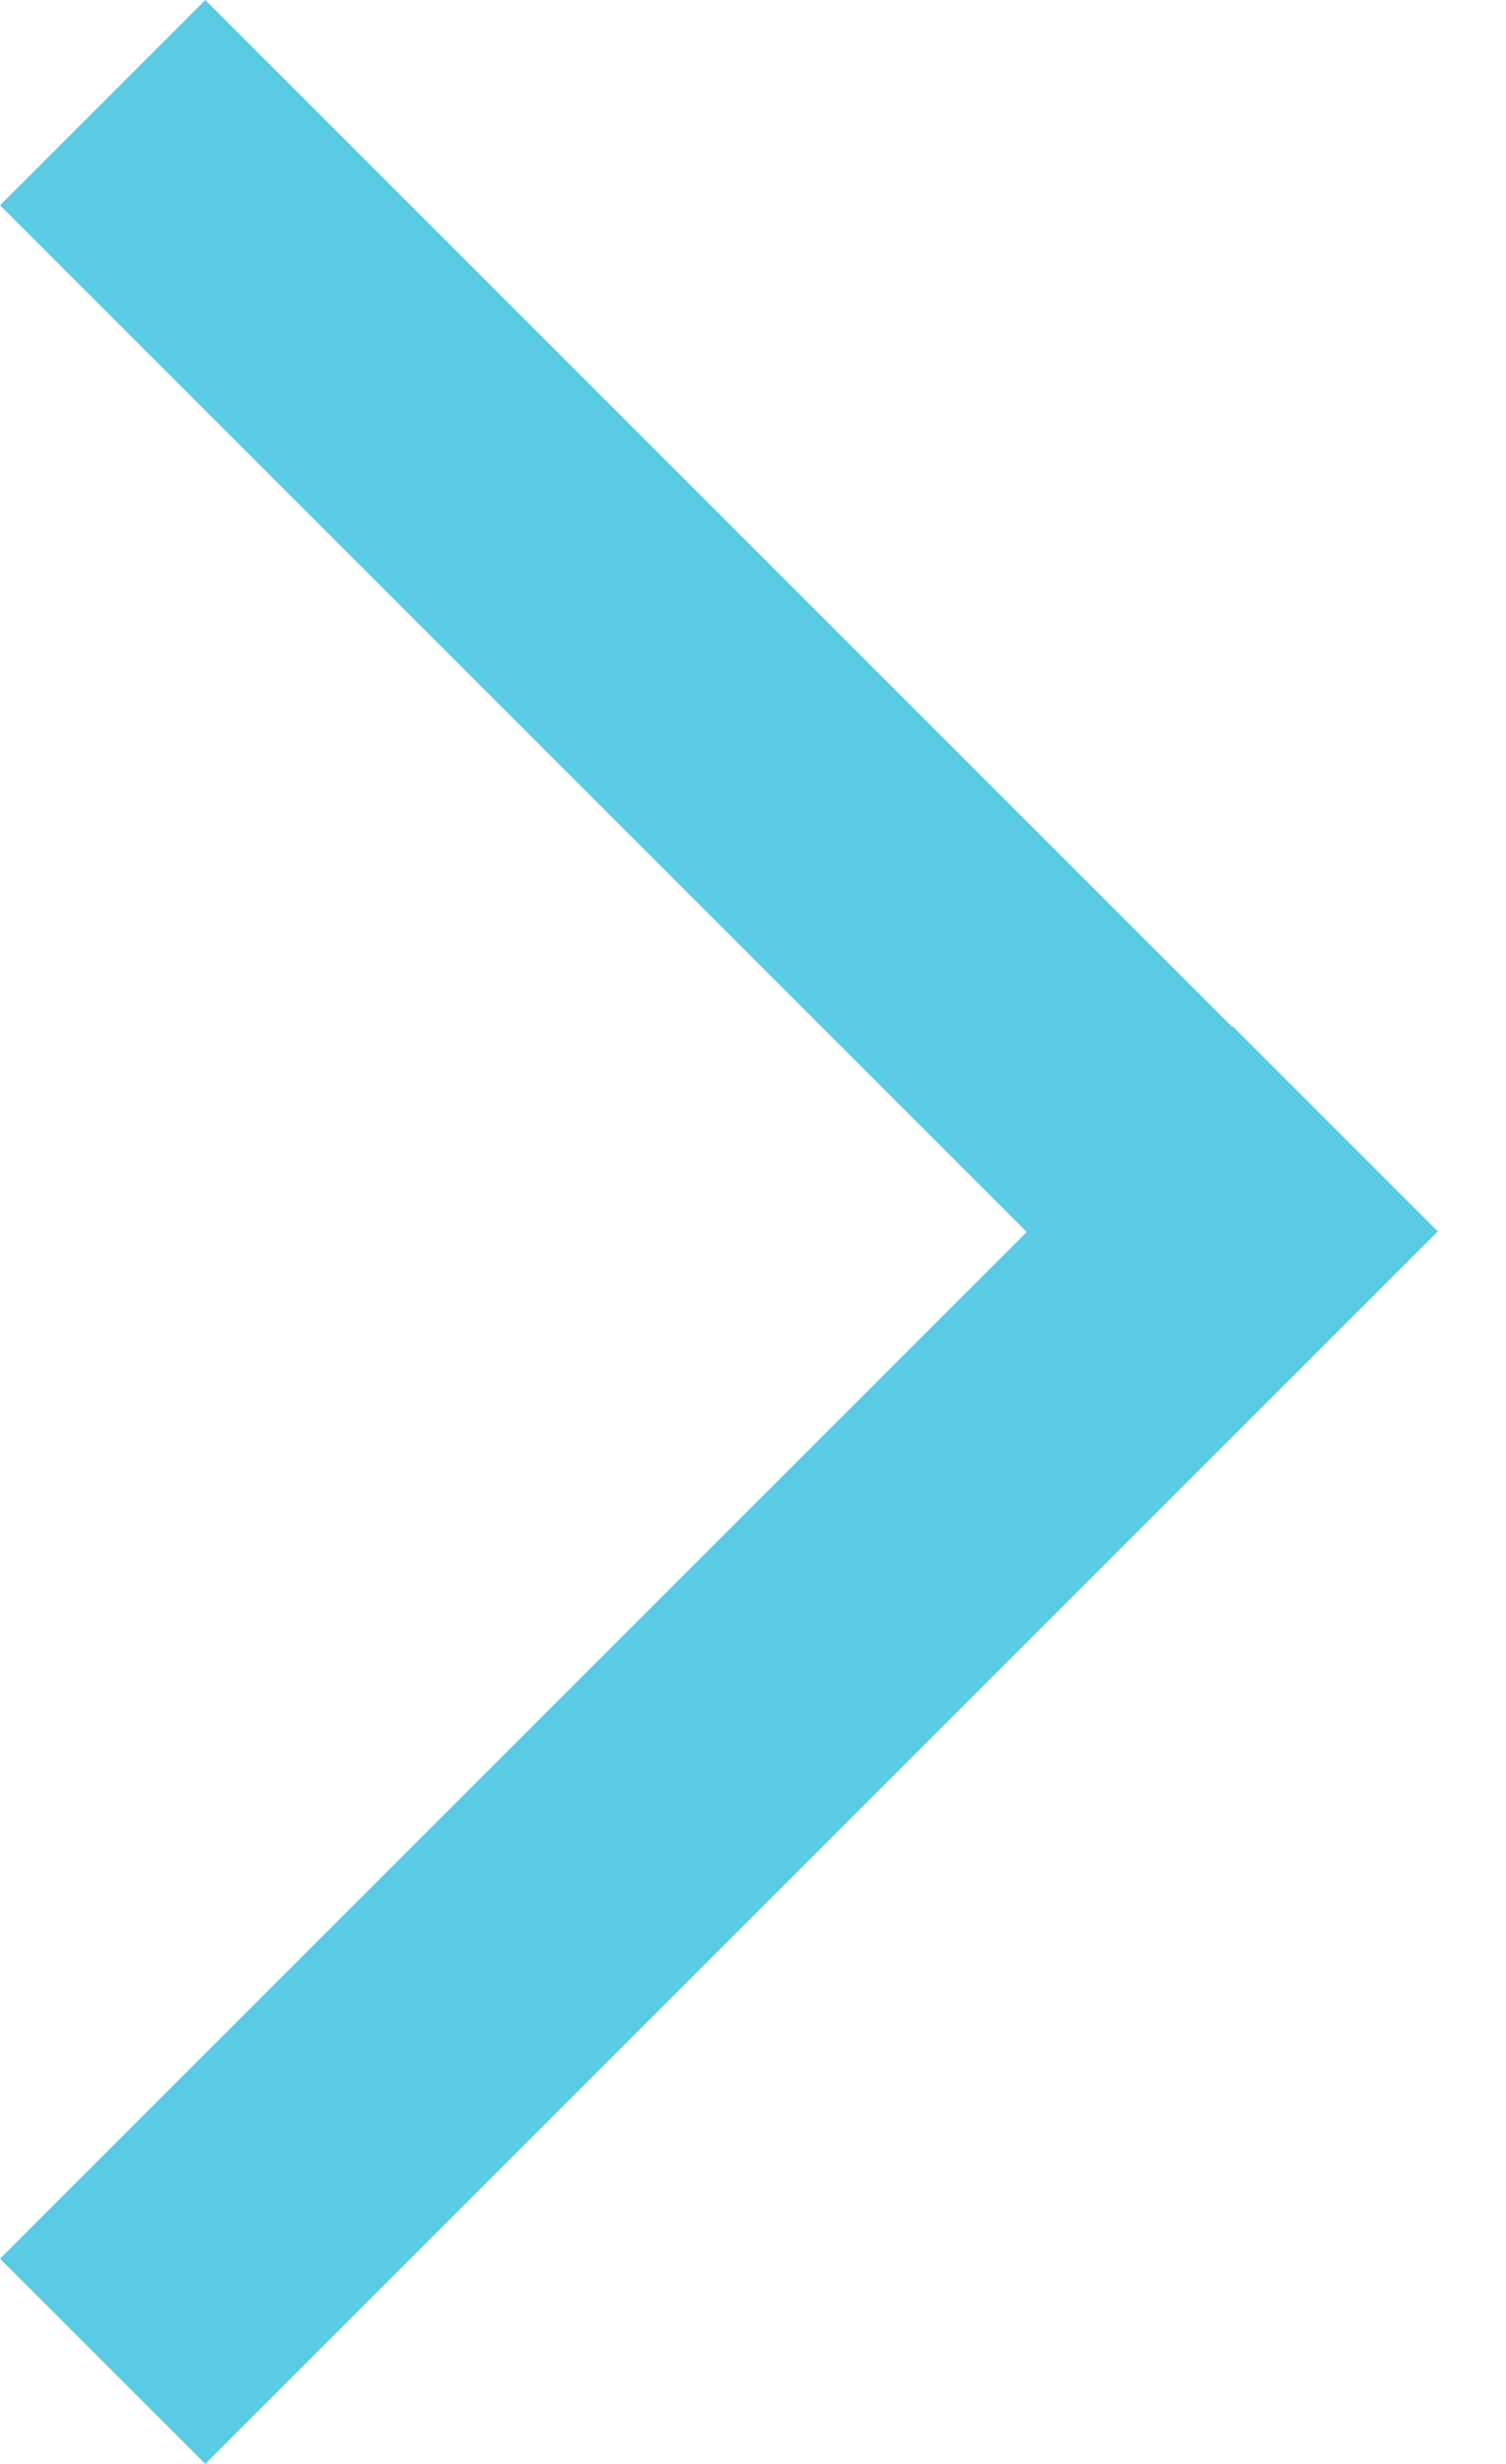
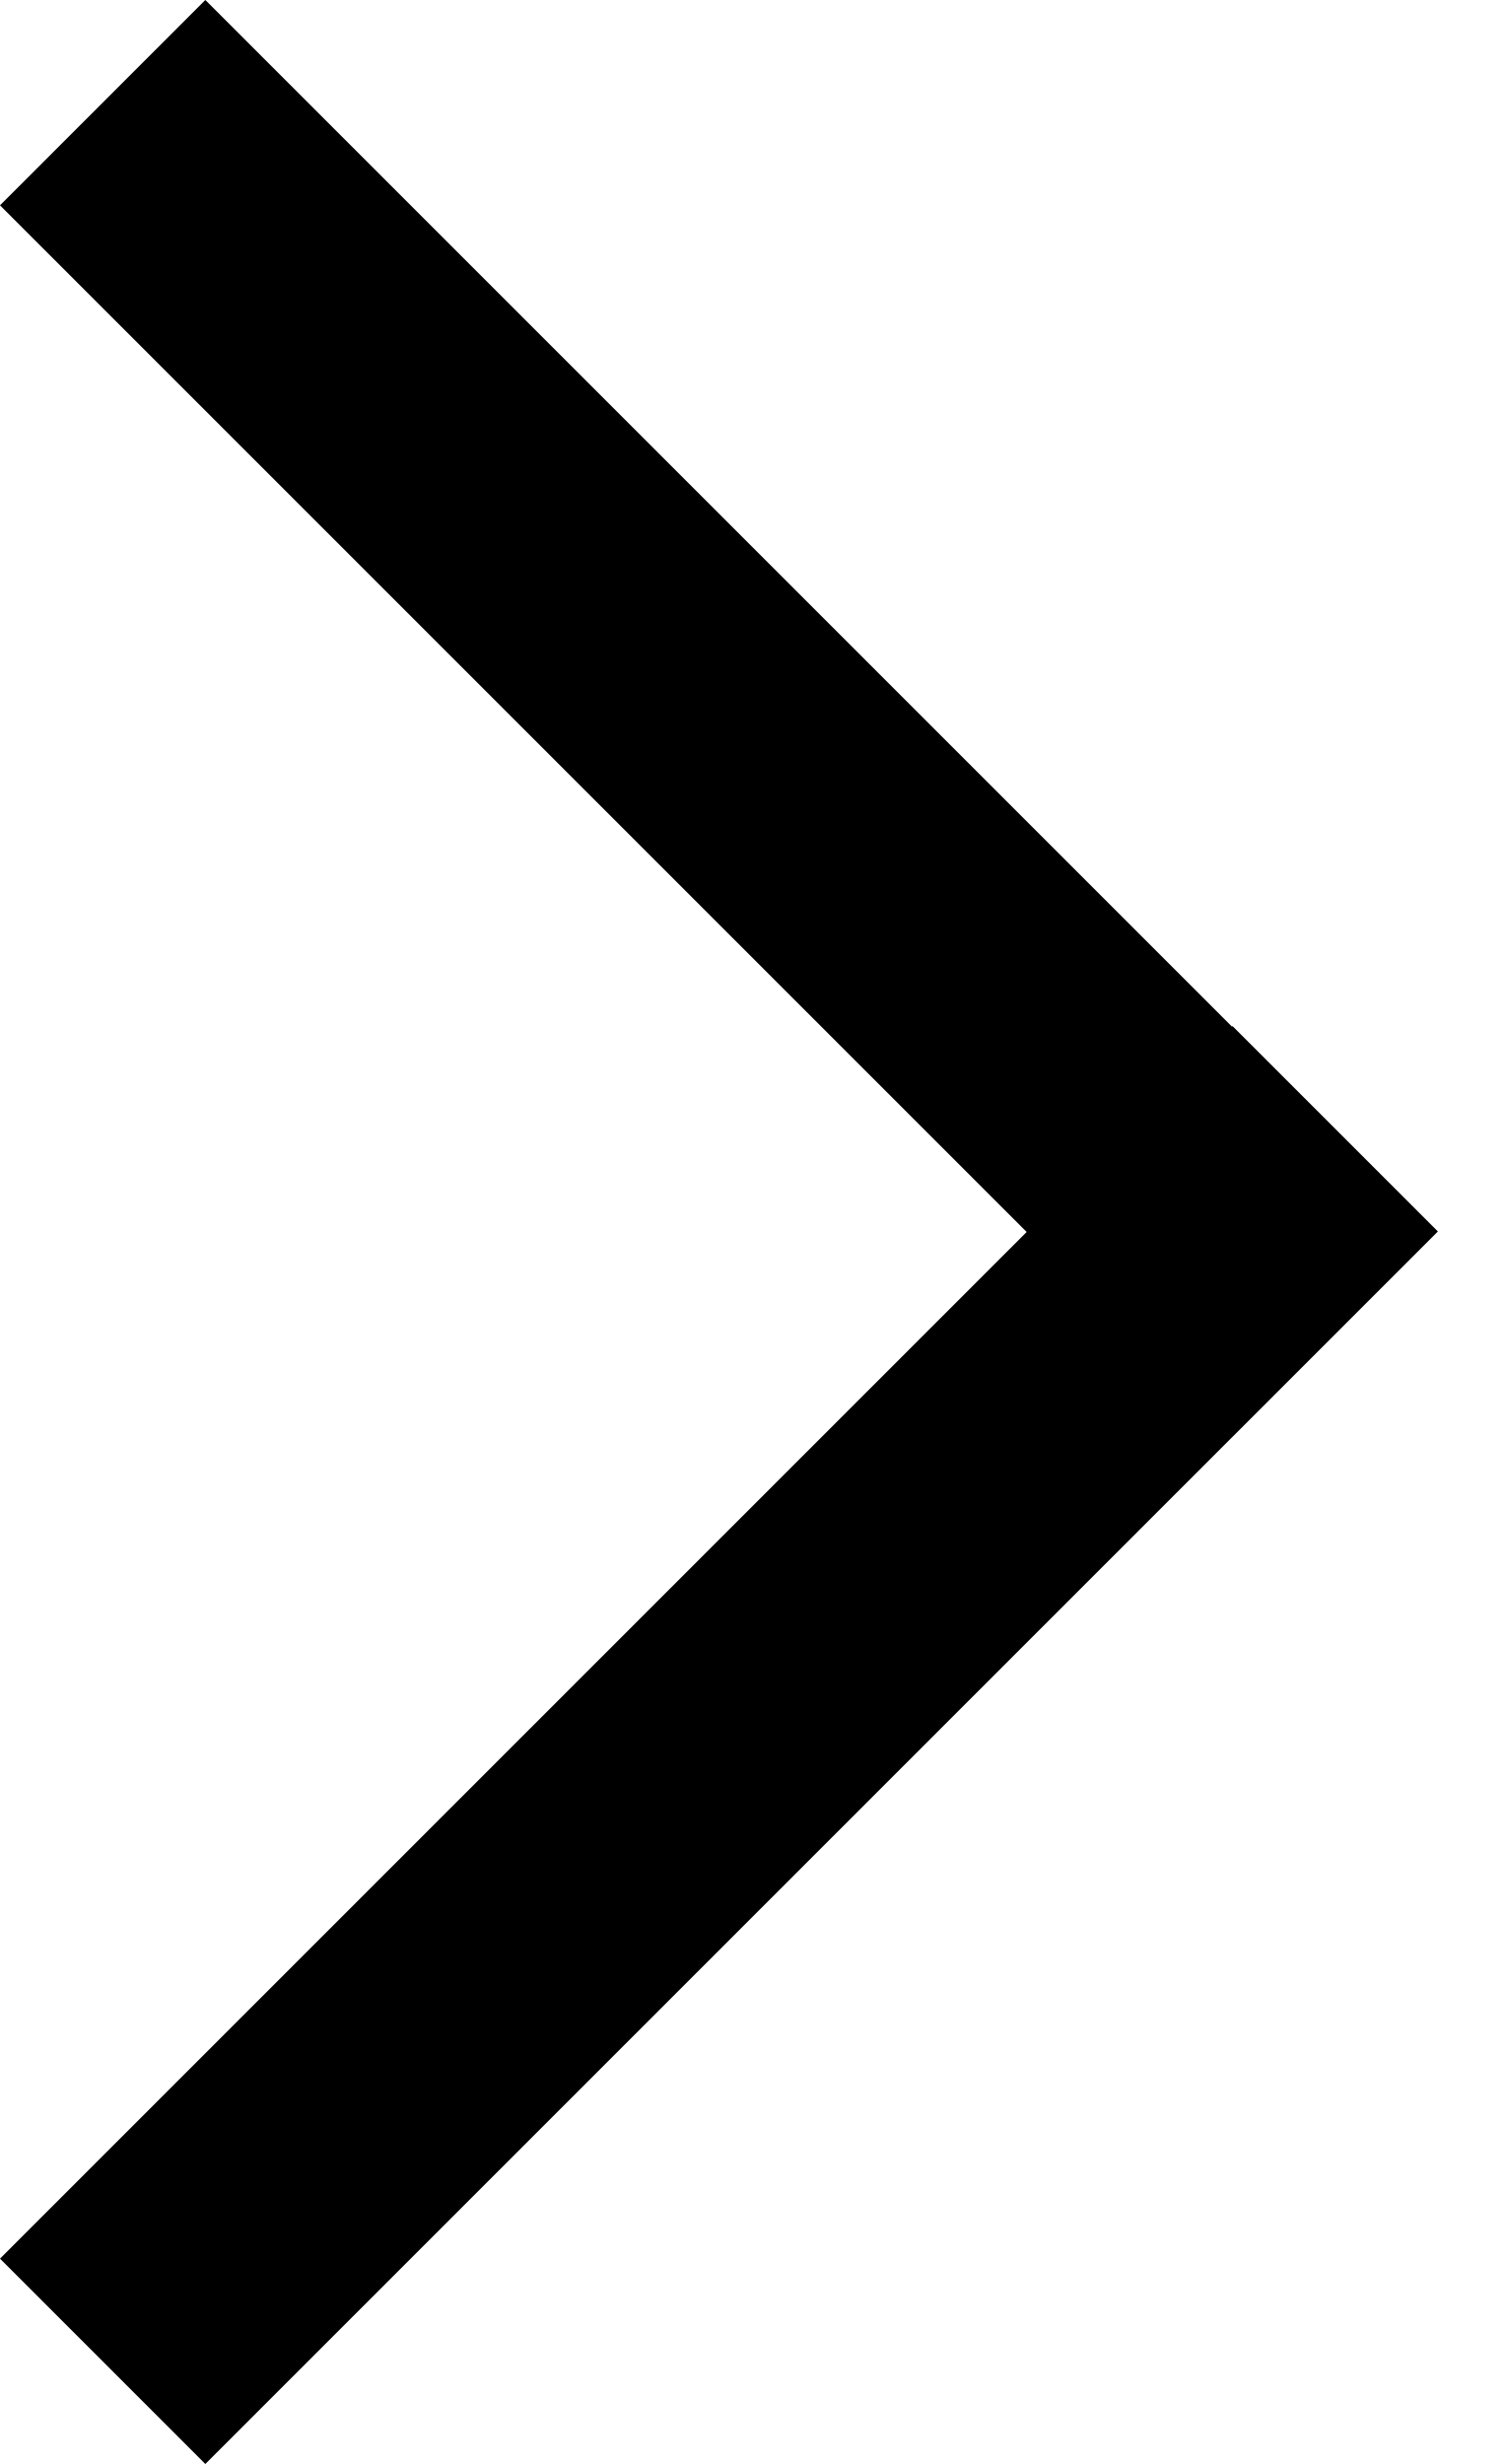
<svg xmlns="http://www.w3.org/2000/svg" width="11" height="18" viewBox="0 0 11 18">
-   <path d="M7.5 9L0 16.5 1.5 18l9.004-9.004-1.5-1.5L9 7.5 1.5 0 0 1.5 7.5 9z" fill="#5BCBE3" fill-rule="evenodd" />
+   <path d="M7.5 9L0 16.5 1.5 18l9.004-9.004-1.5-1.5L9 7.5 1.5 0 0 1.5 7.5 9z" fill="{{colour}}" fill-rule="evenodd" />
</svg>
